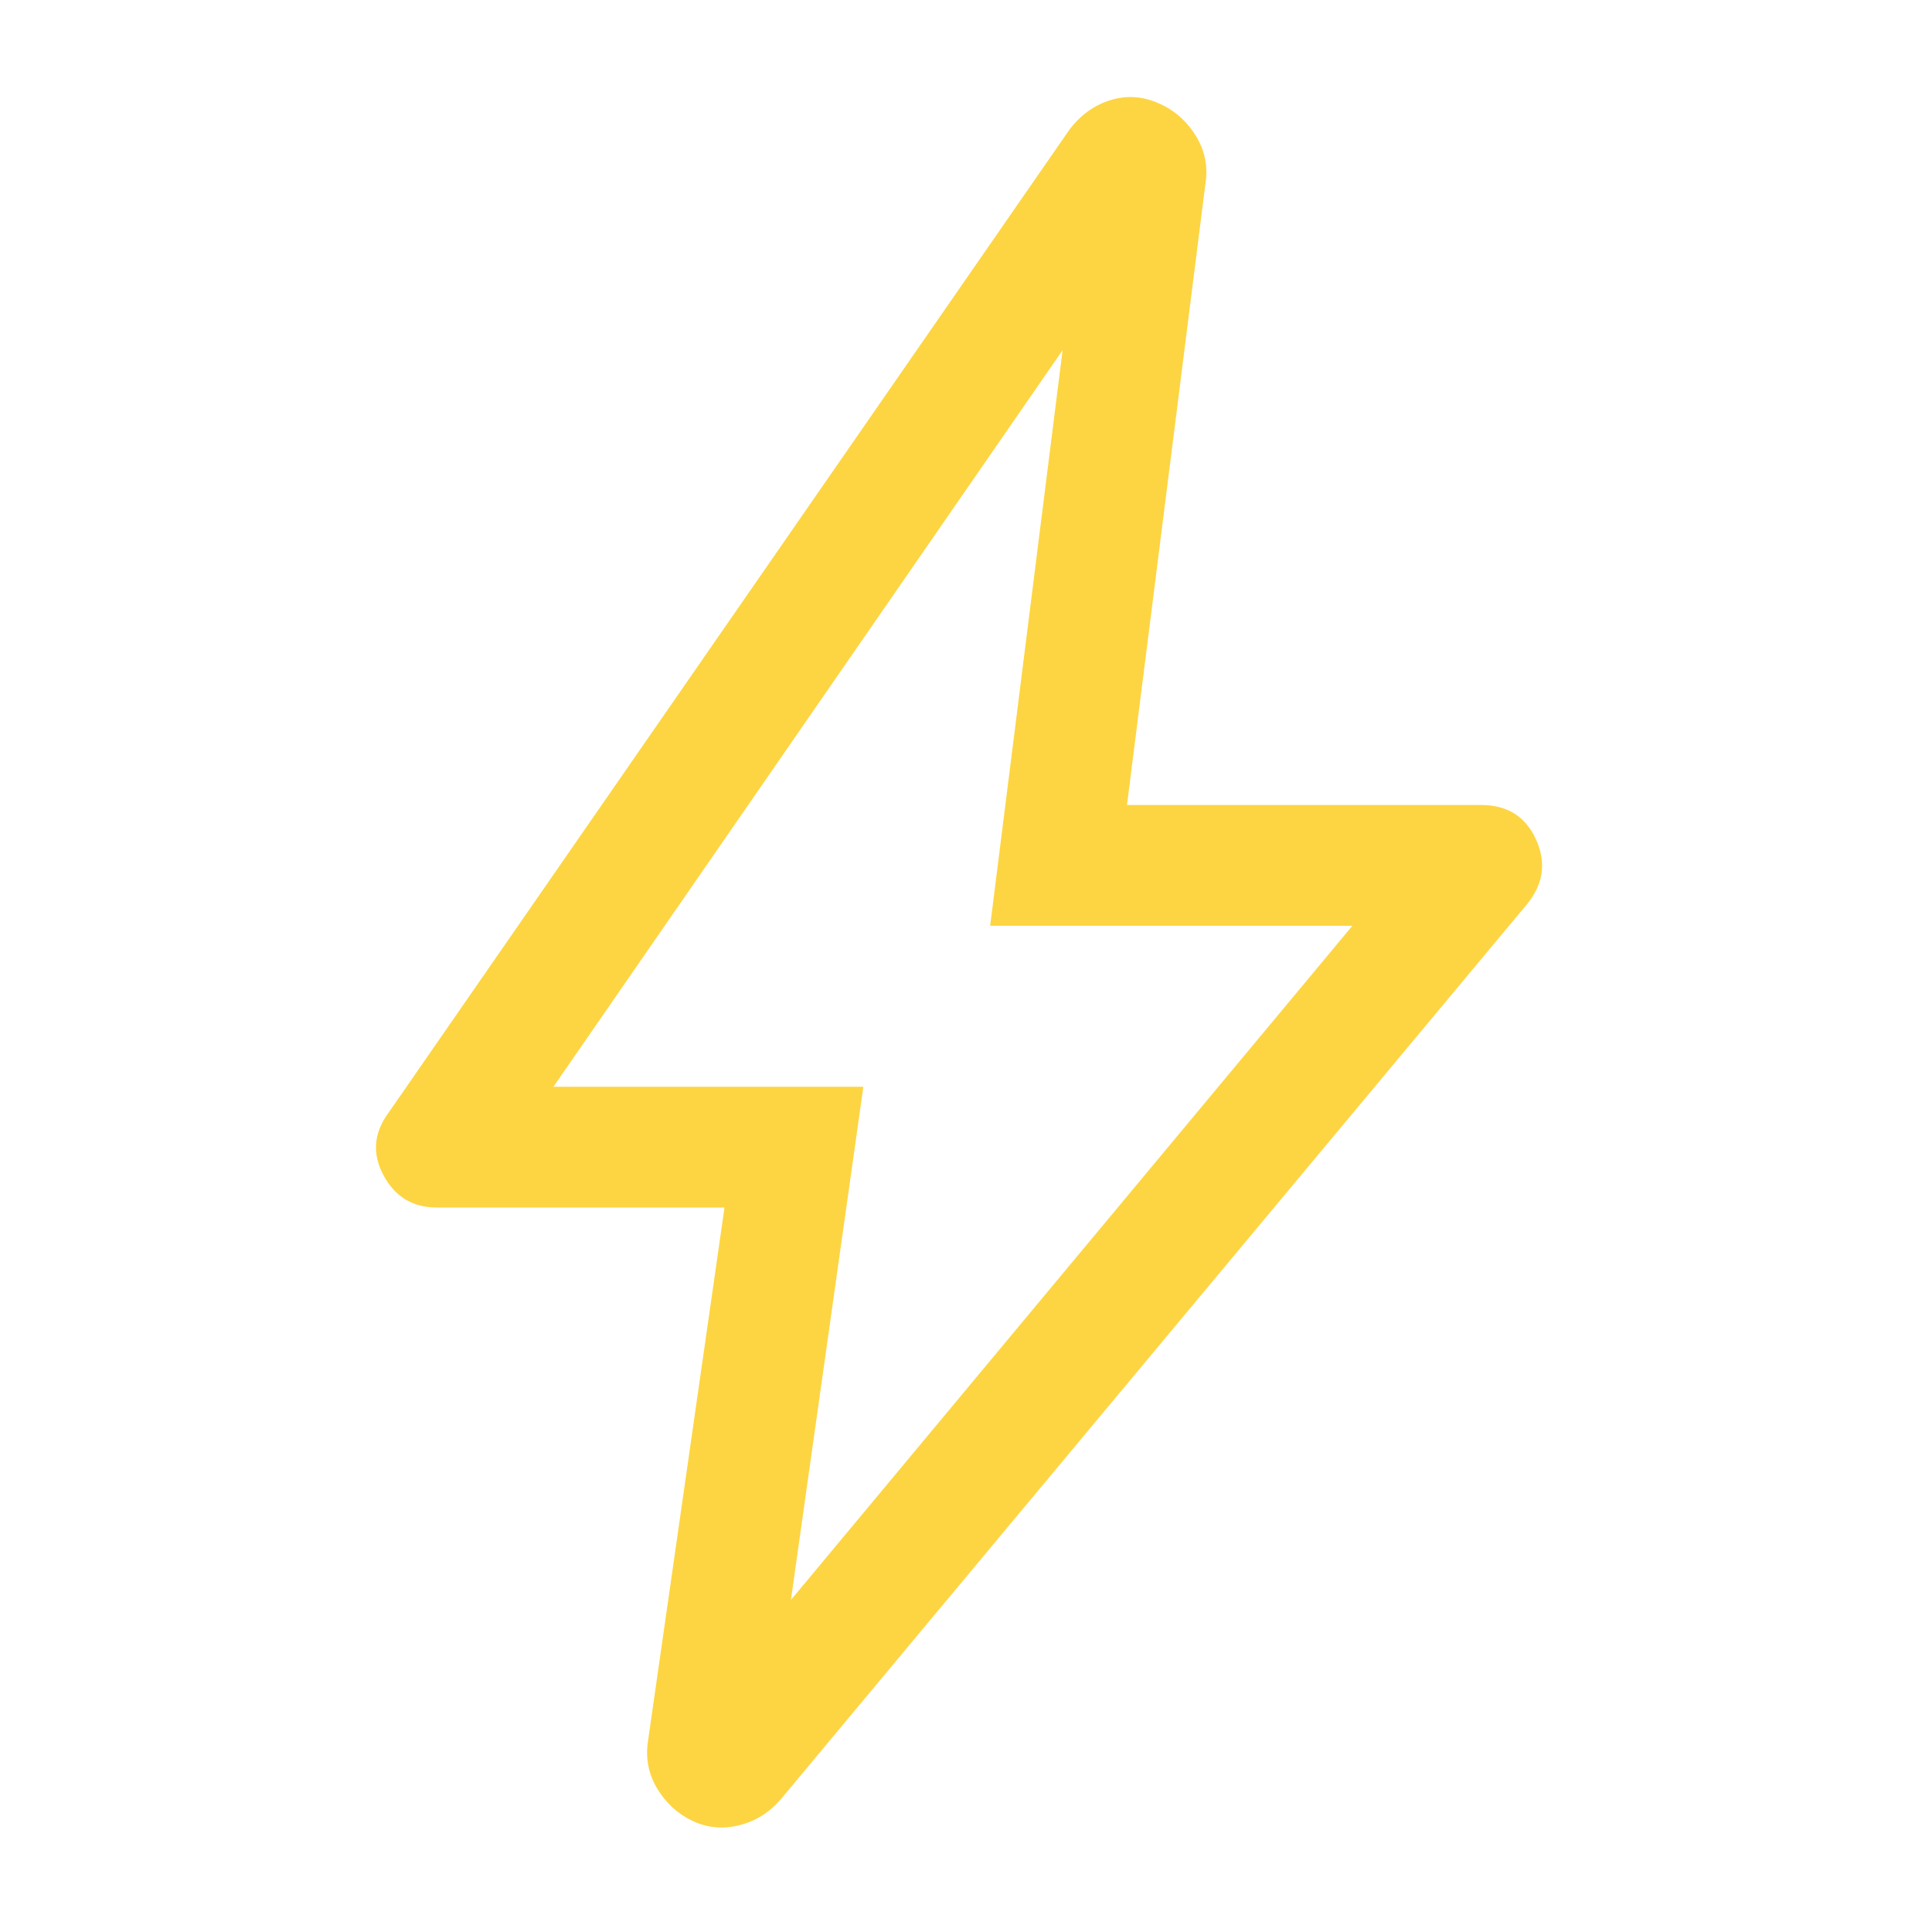
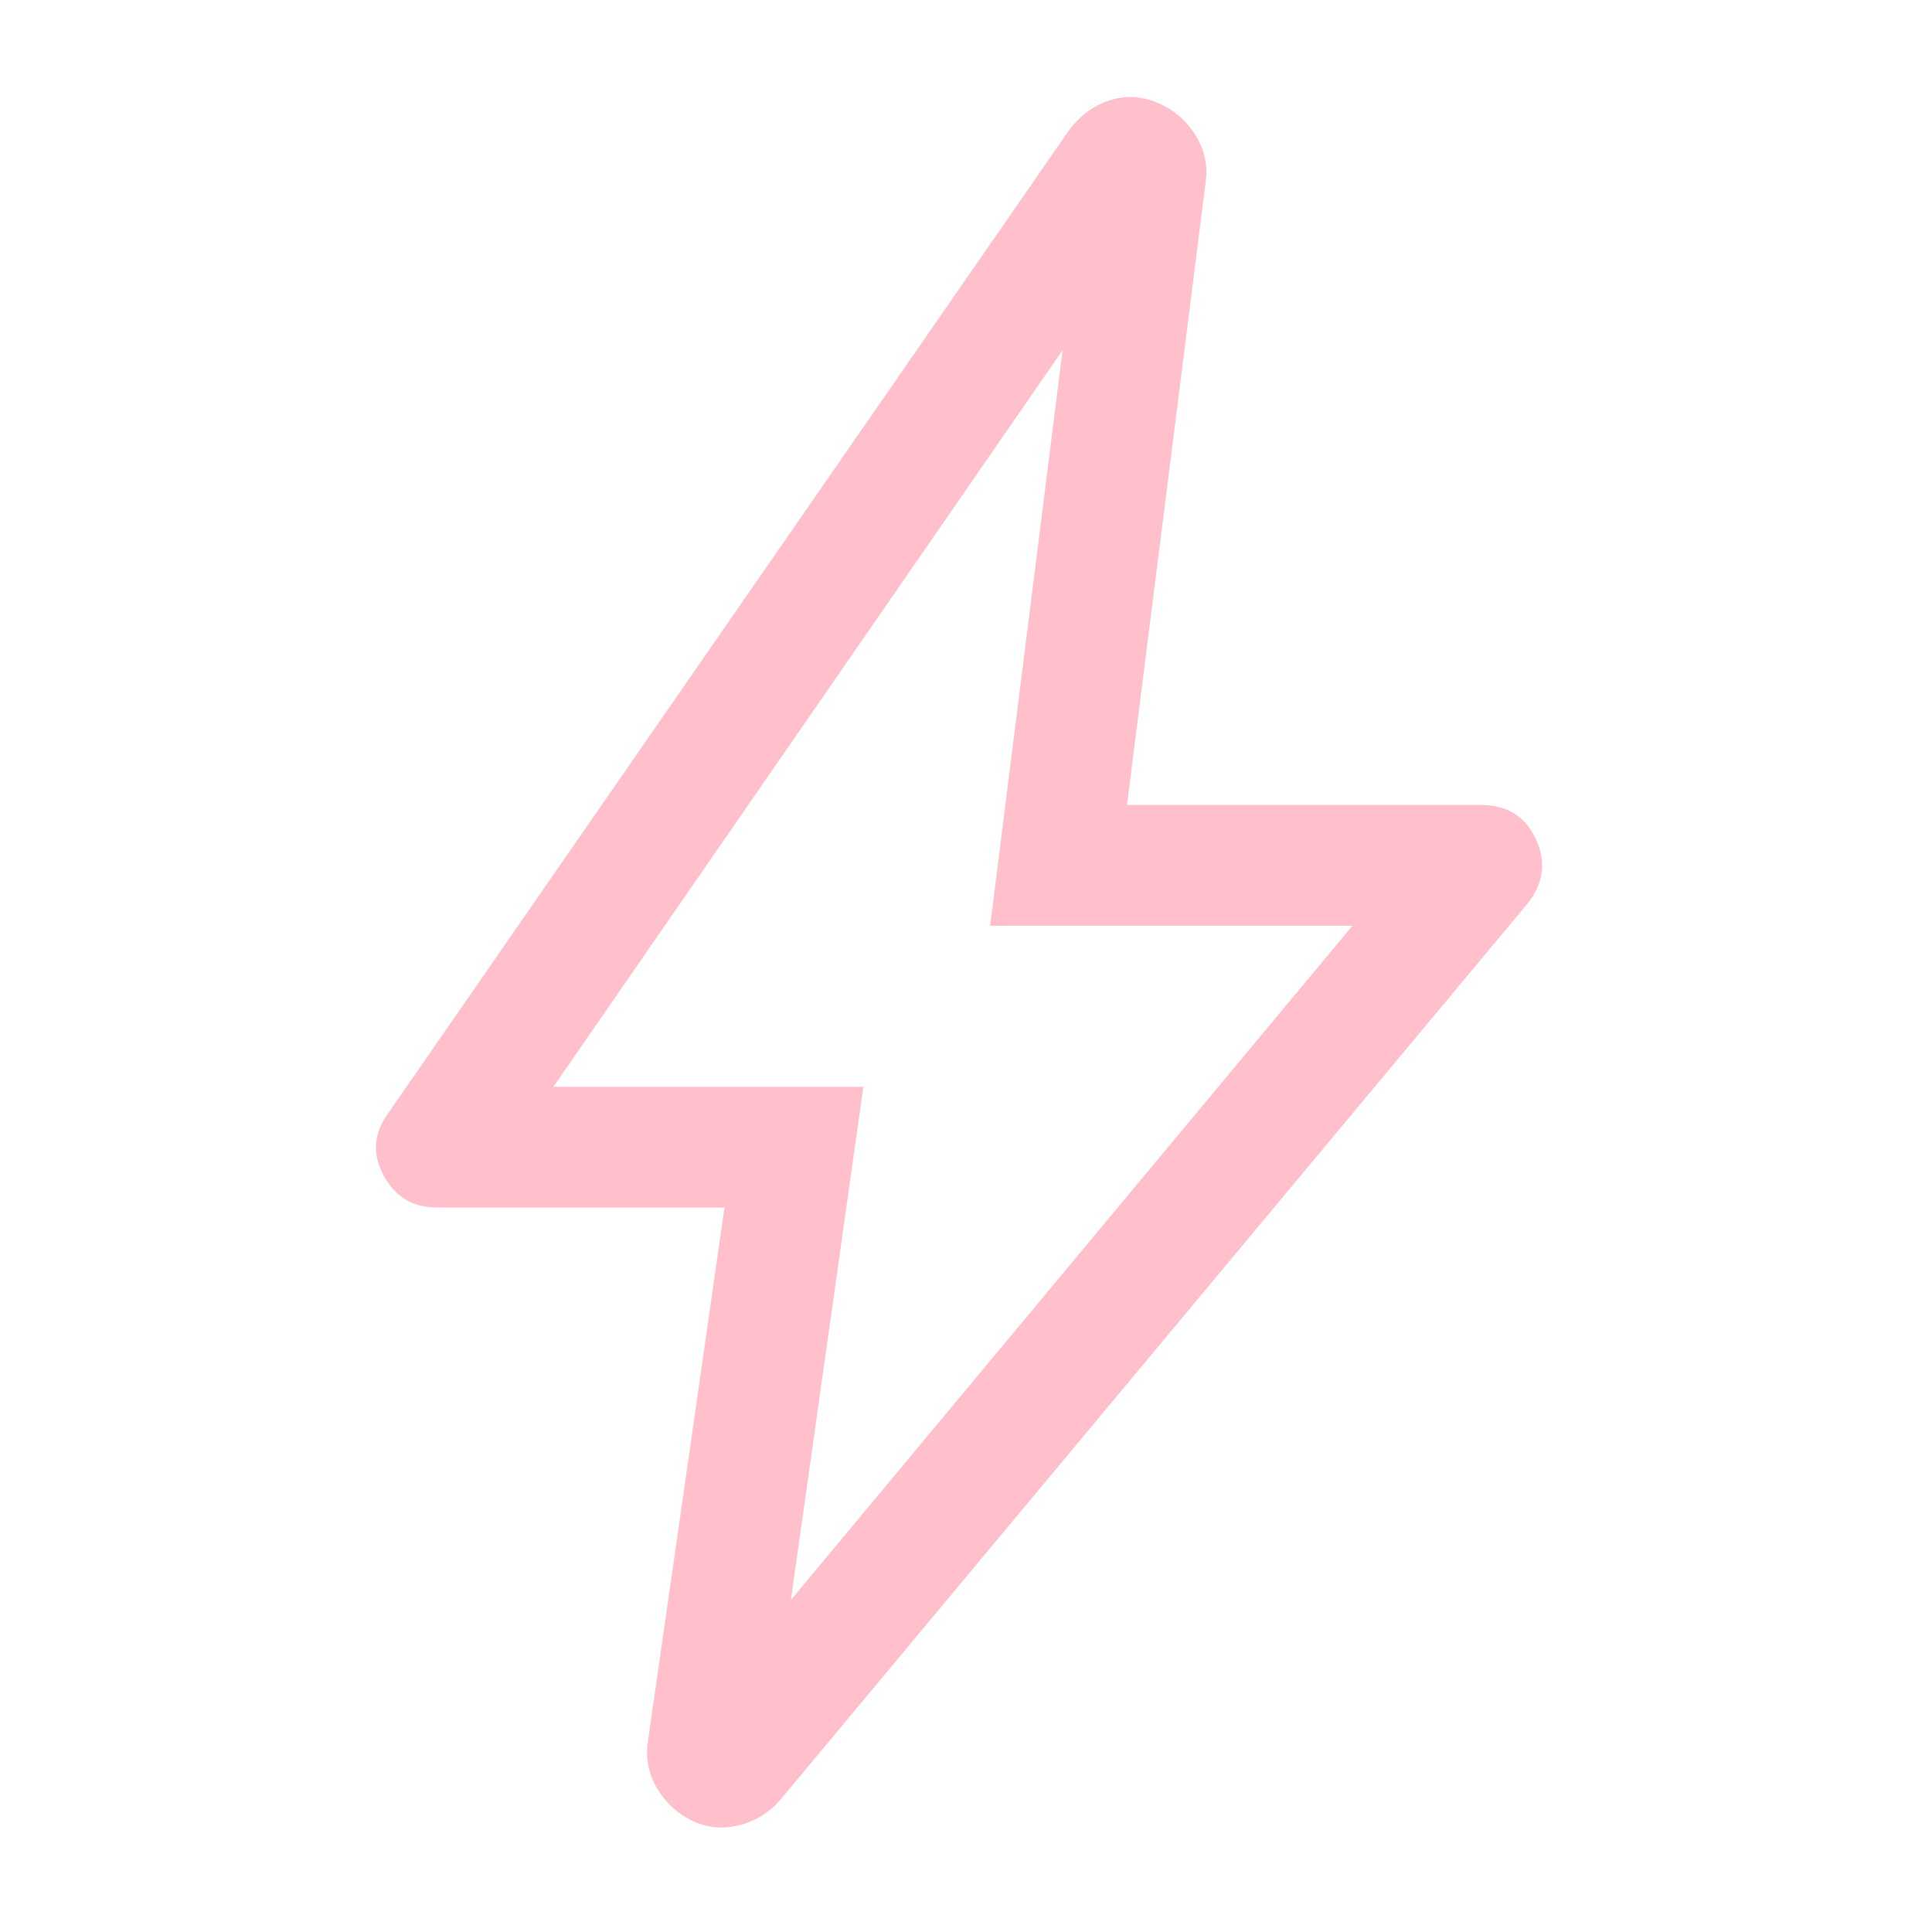
- <svg xmlns="http://www.w3.org/2000/svg" height="48" viewBox="0 -960 960 960" width="48" fill="#fdd542">
+ <svg xmlns="http://www.w3.org/2000/svg" height="48" viewBox="0 -960 960 960" width="48" fill="#ffc0cb">
  <path d="m393-165 279-335H492l36-286-253 366h154l-36 255Zm-33-195H217q-17.872 0-26.436-16T193-407l338-488q8-11 20-15t24 1q12 5 19 16.17 7 11.17 5 23.83l-39 309h176q19.362 0 27.181 17Q771-526 759-511L388-66q-8.442 9.905-20.721 12.952Q355-50 344-55.25t-17.5-16.125Q320-82.25 322-95l38-265Zm113-115Z" />
</svg>
